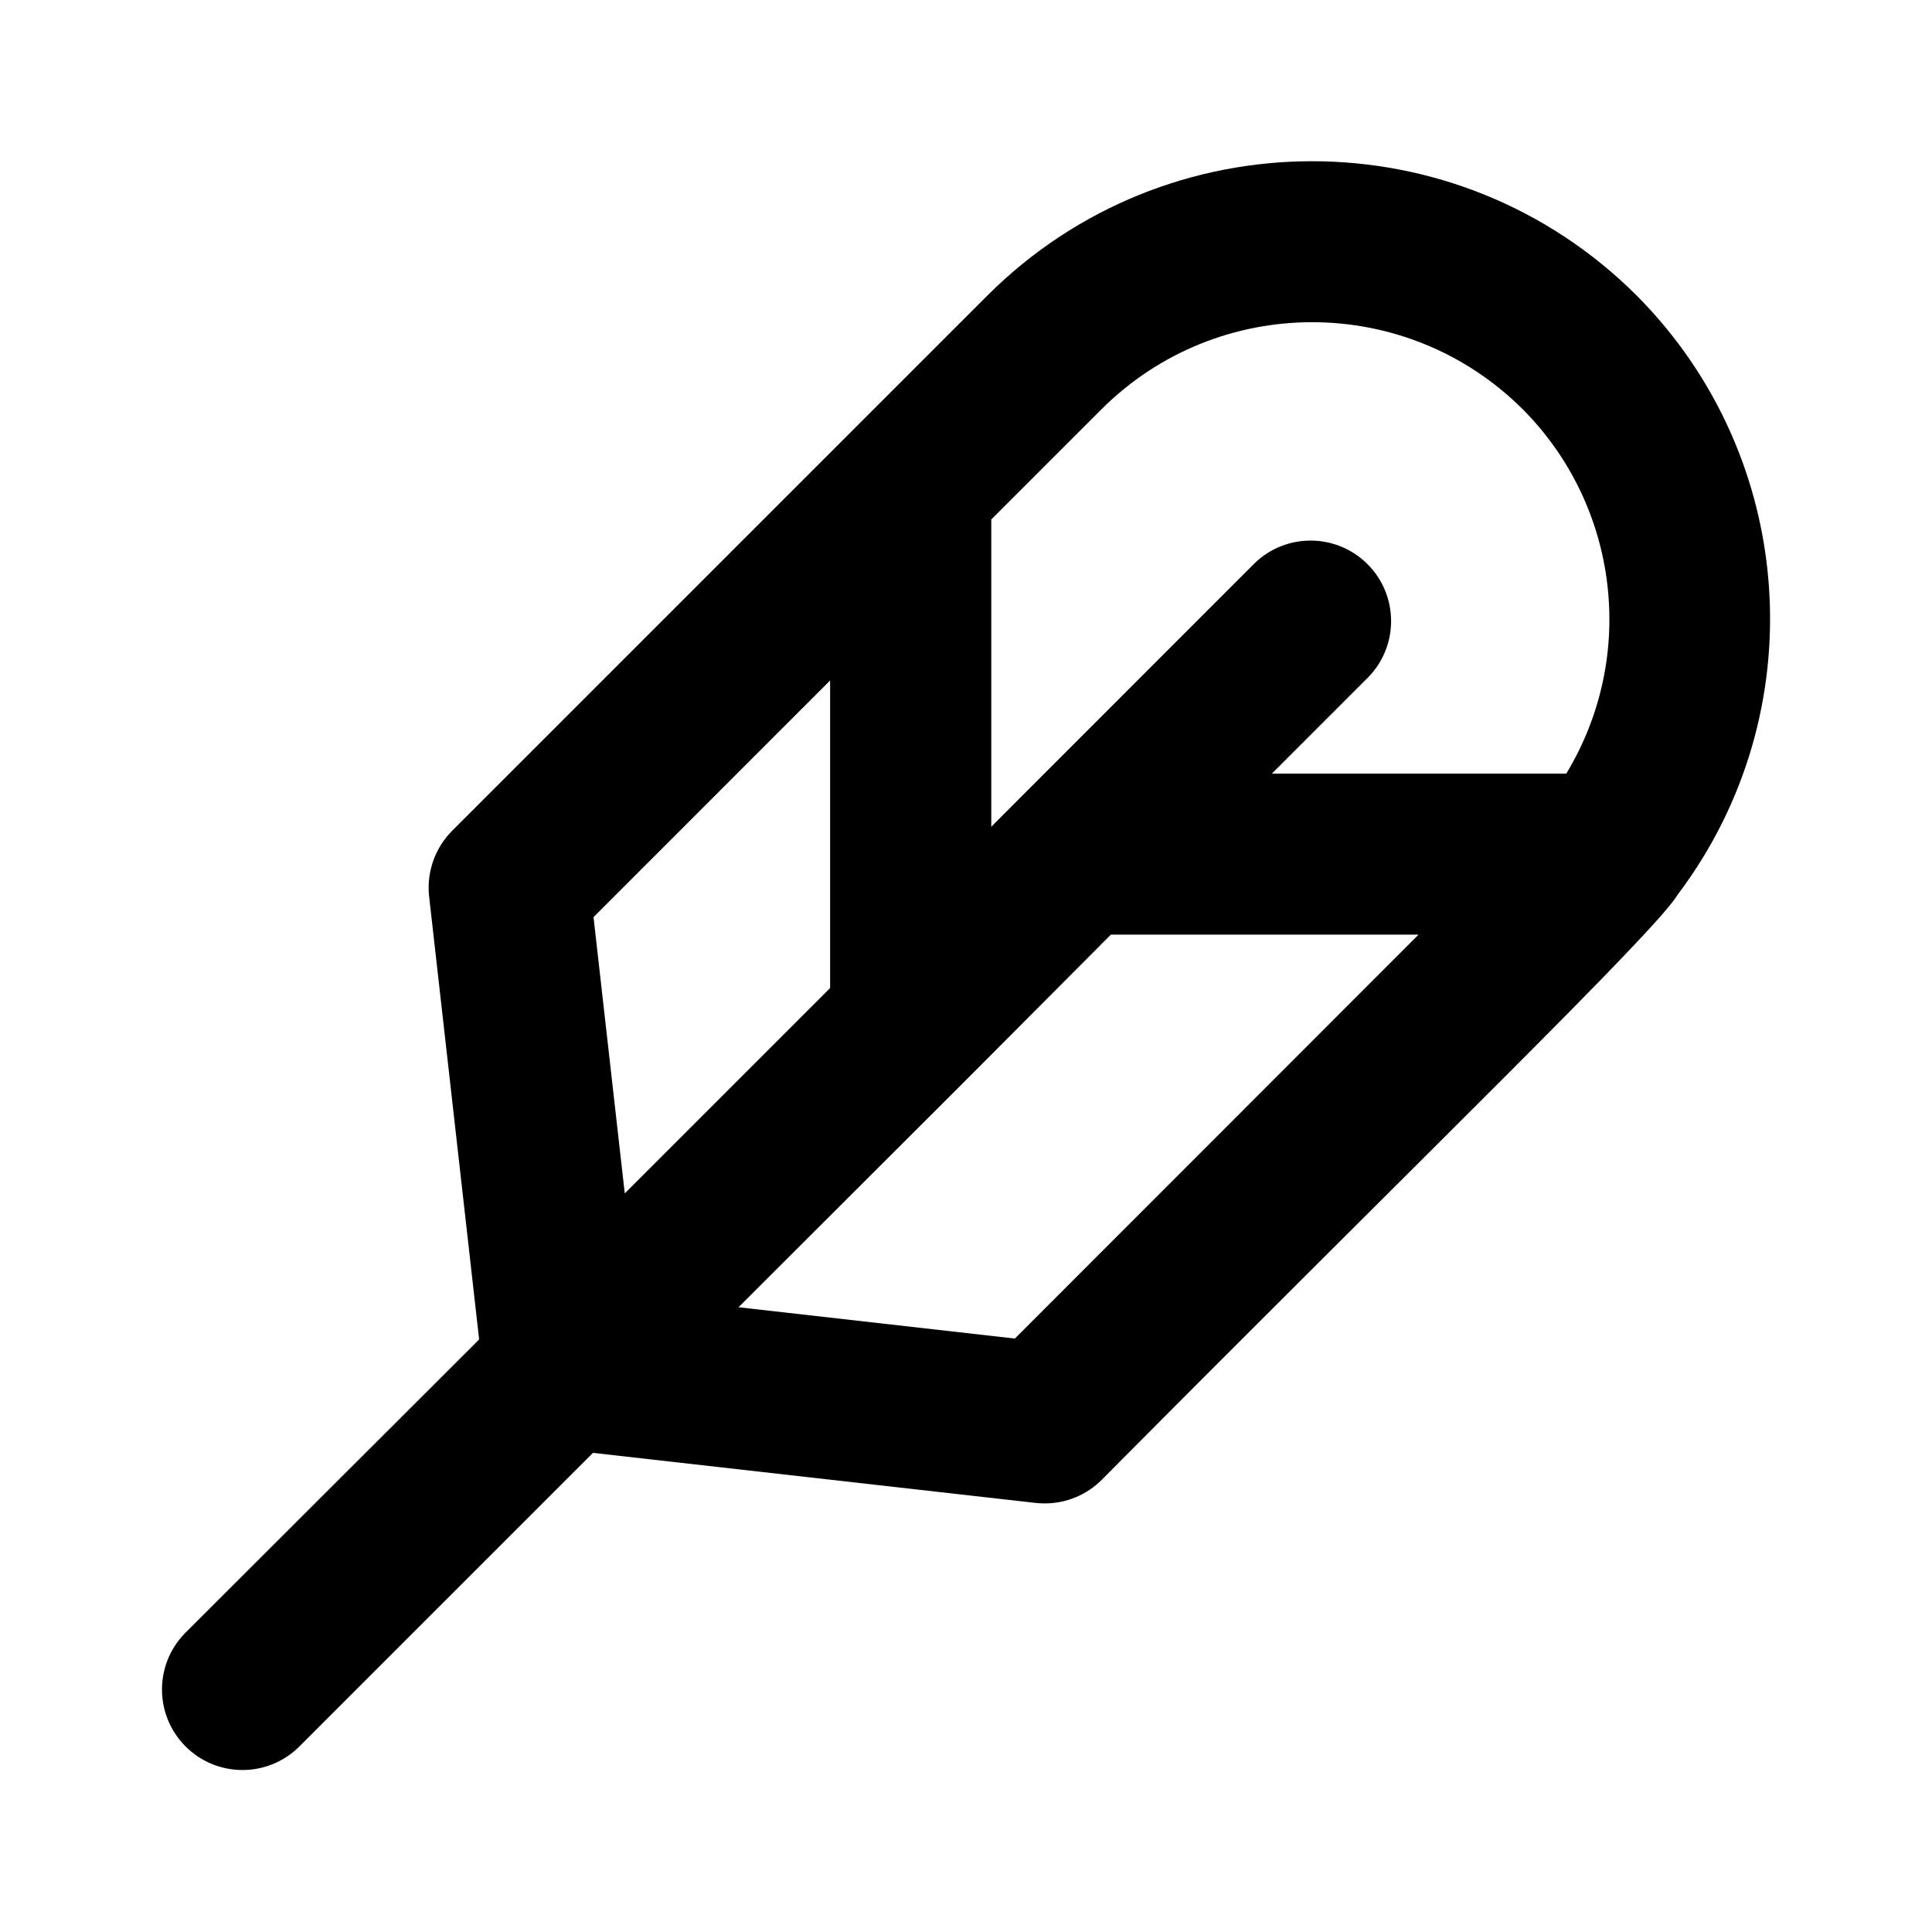
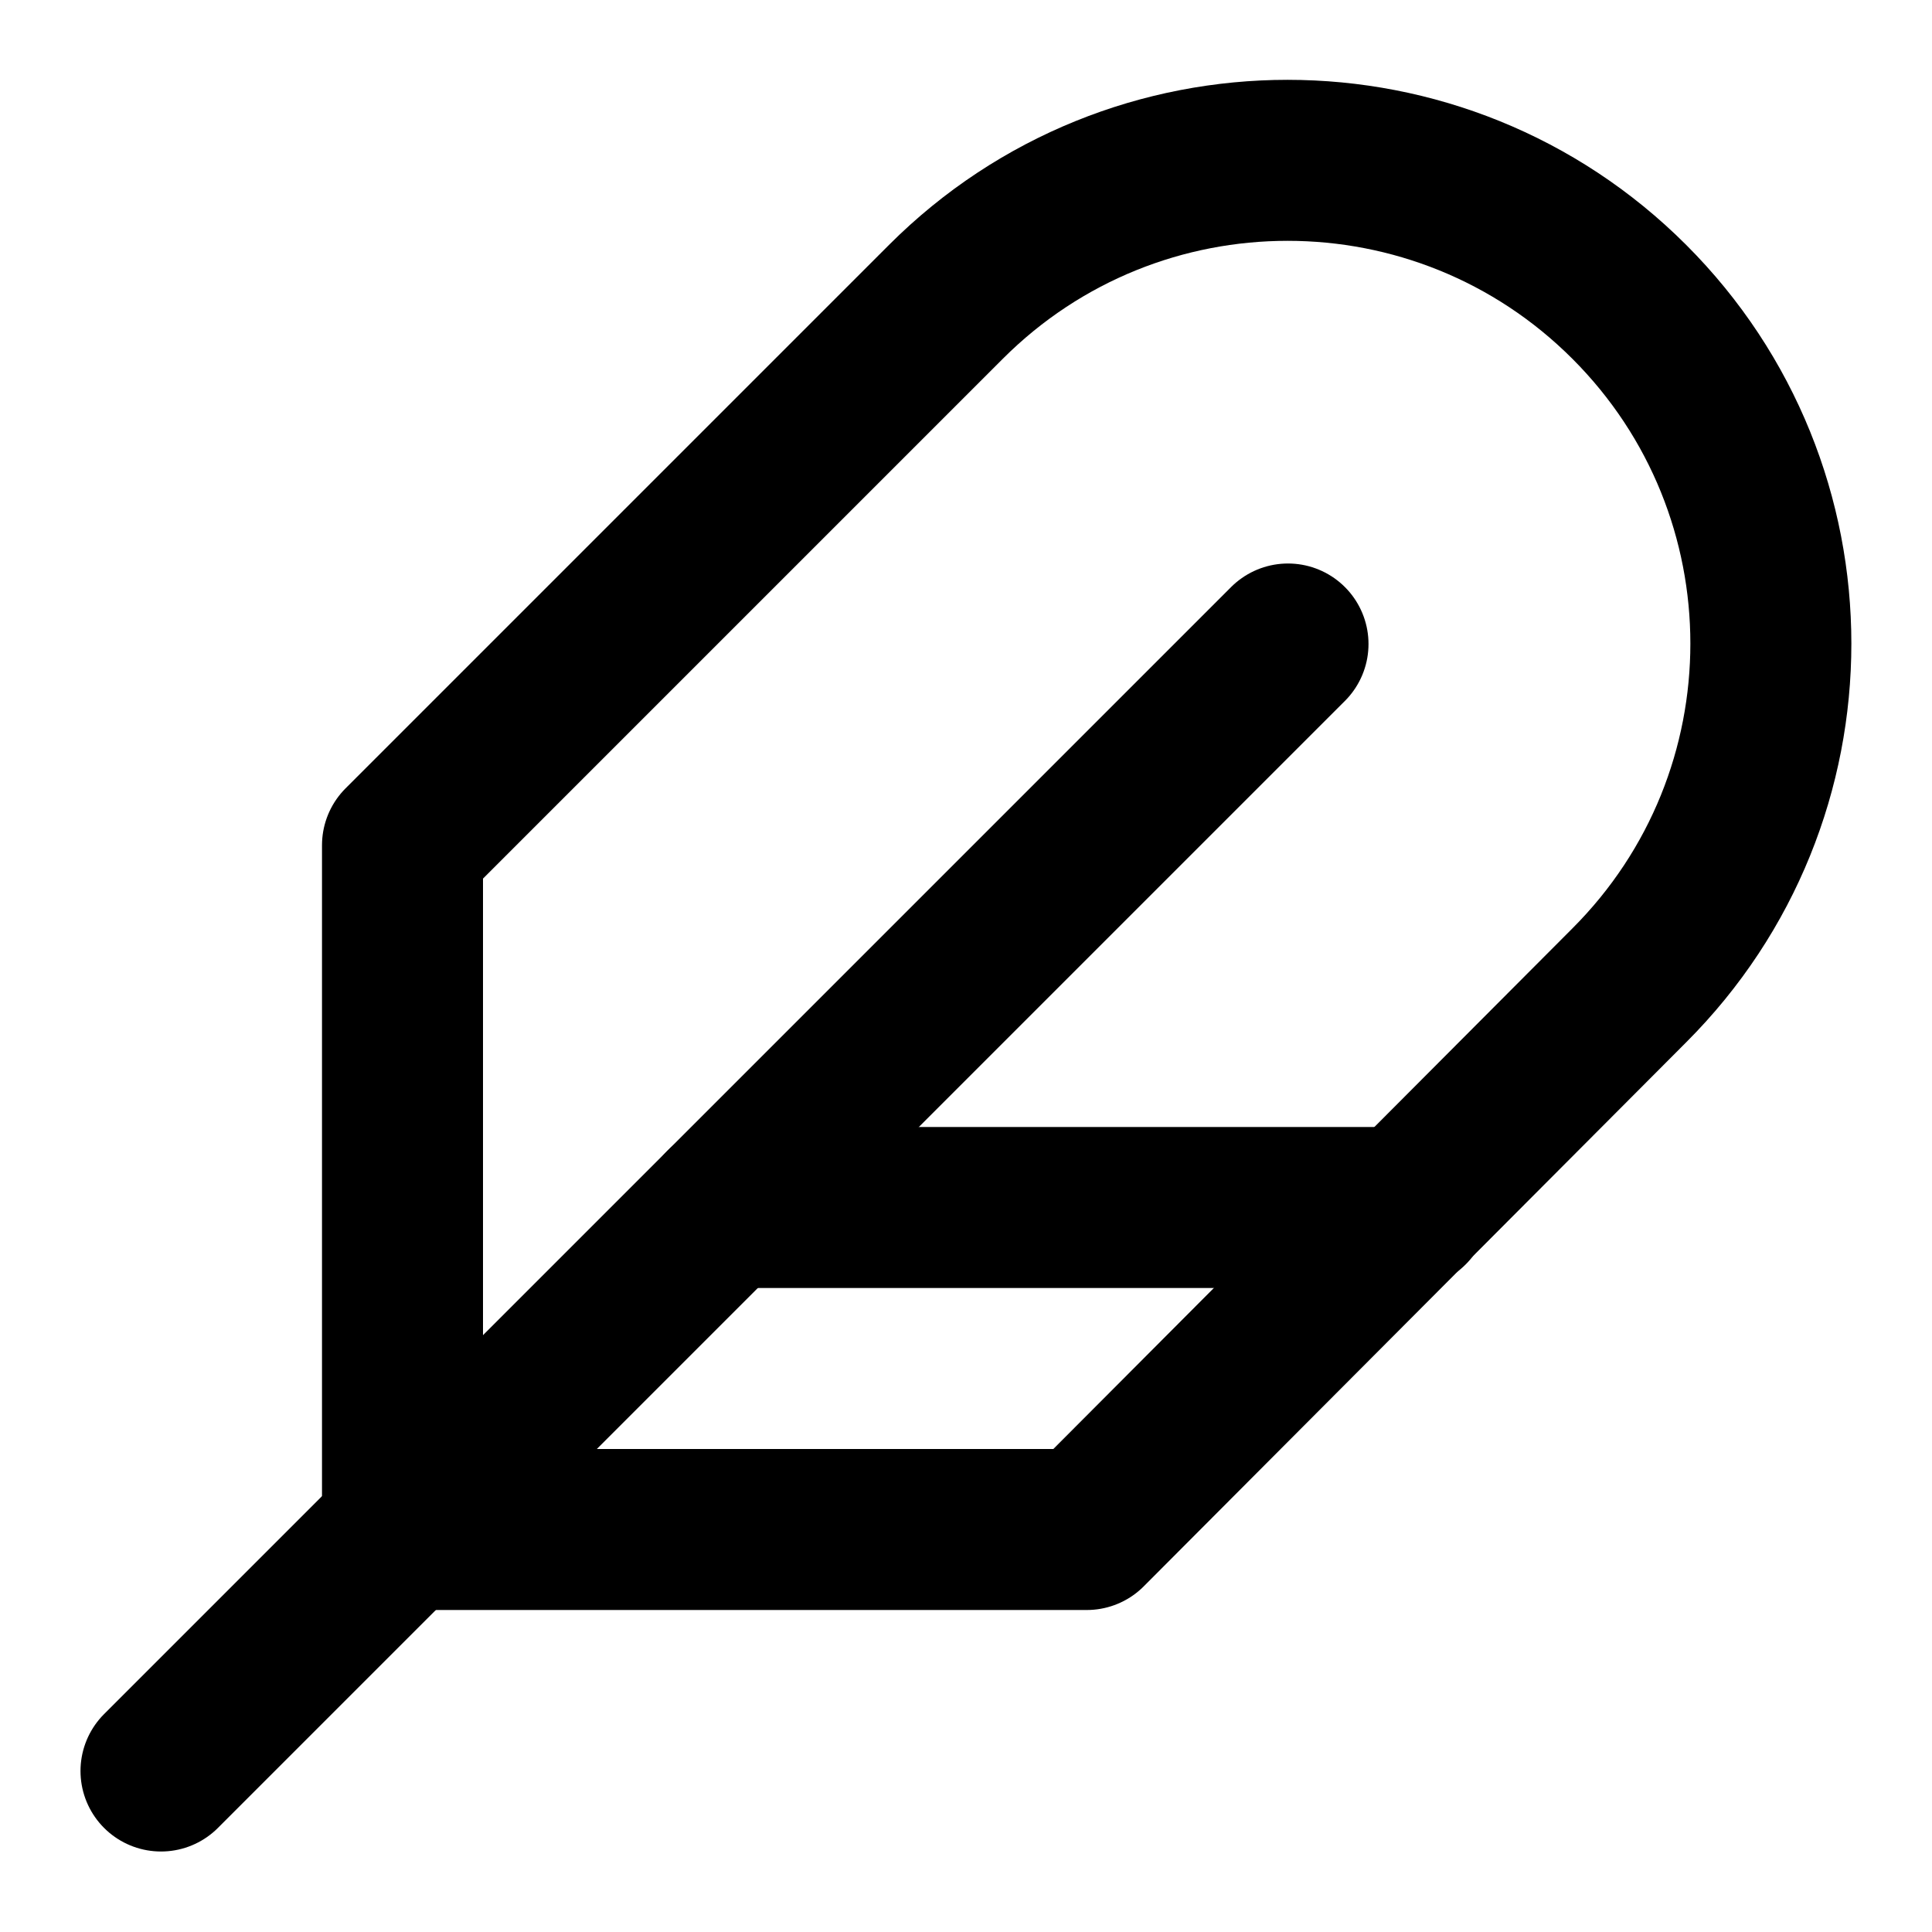
- <svg xmlns="http://www.w3.org/2000/svg" viewBox="0 0 24 24">
-   <path d="M20.33,3.67a5.708,5.708,0,0,0-8.063,0L5.618,10.319a1,1,0,0,0-.287.82l.621,5.5L2.293,20.293a1,1,0,0,0,1.414,1.414l3.659-3.659,5.5.622a1.084,1.084,0,0,0,.113.006,1,1,0,0,0,.707-.293c4.031-4.06,6.883-6.812,7.156-7.271A5.692,5.692,0,0,0,20.33,3.67ZM18.916,5.084a3.7,3.7,0,0,1,.541,4.526H15.8l1.2-1.2a1,1,0,0,0-1.414-1.414L12.683,9.9l0,0-.369.37V6.453l1.369-1.369A3.706,3.706,0,0,1,18.916,5.084ZM7.373,11.393l2.939-2.94v3.821L7.761,14.825Zm5.234,5.235-3.433-.389L12.017,13.4l0,0L13.8,11.61h3.822Z" fill="currentColor" />
+ <svg xmlns="http://www.w3.org/2000/svg" width="24" height="24" viewBox="0 0 24 24" fill="none" stroke="currentColor" stroke-width="2" stroke-linecap="round" stroke-linejoin="round" class="feather feather-feather">
+   <path d="M20.24 12.24a6 6 0 0 0-8.49-8.49L5 10.5V19h8.5z" />
+   <line x1="16" y1="8" x2="2" y2="22" />
+   <line x1="17.5" y1="15" x2="9" y2="15" />
</svg>
